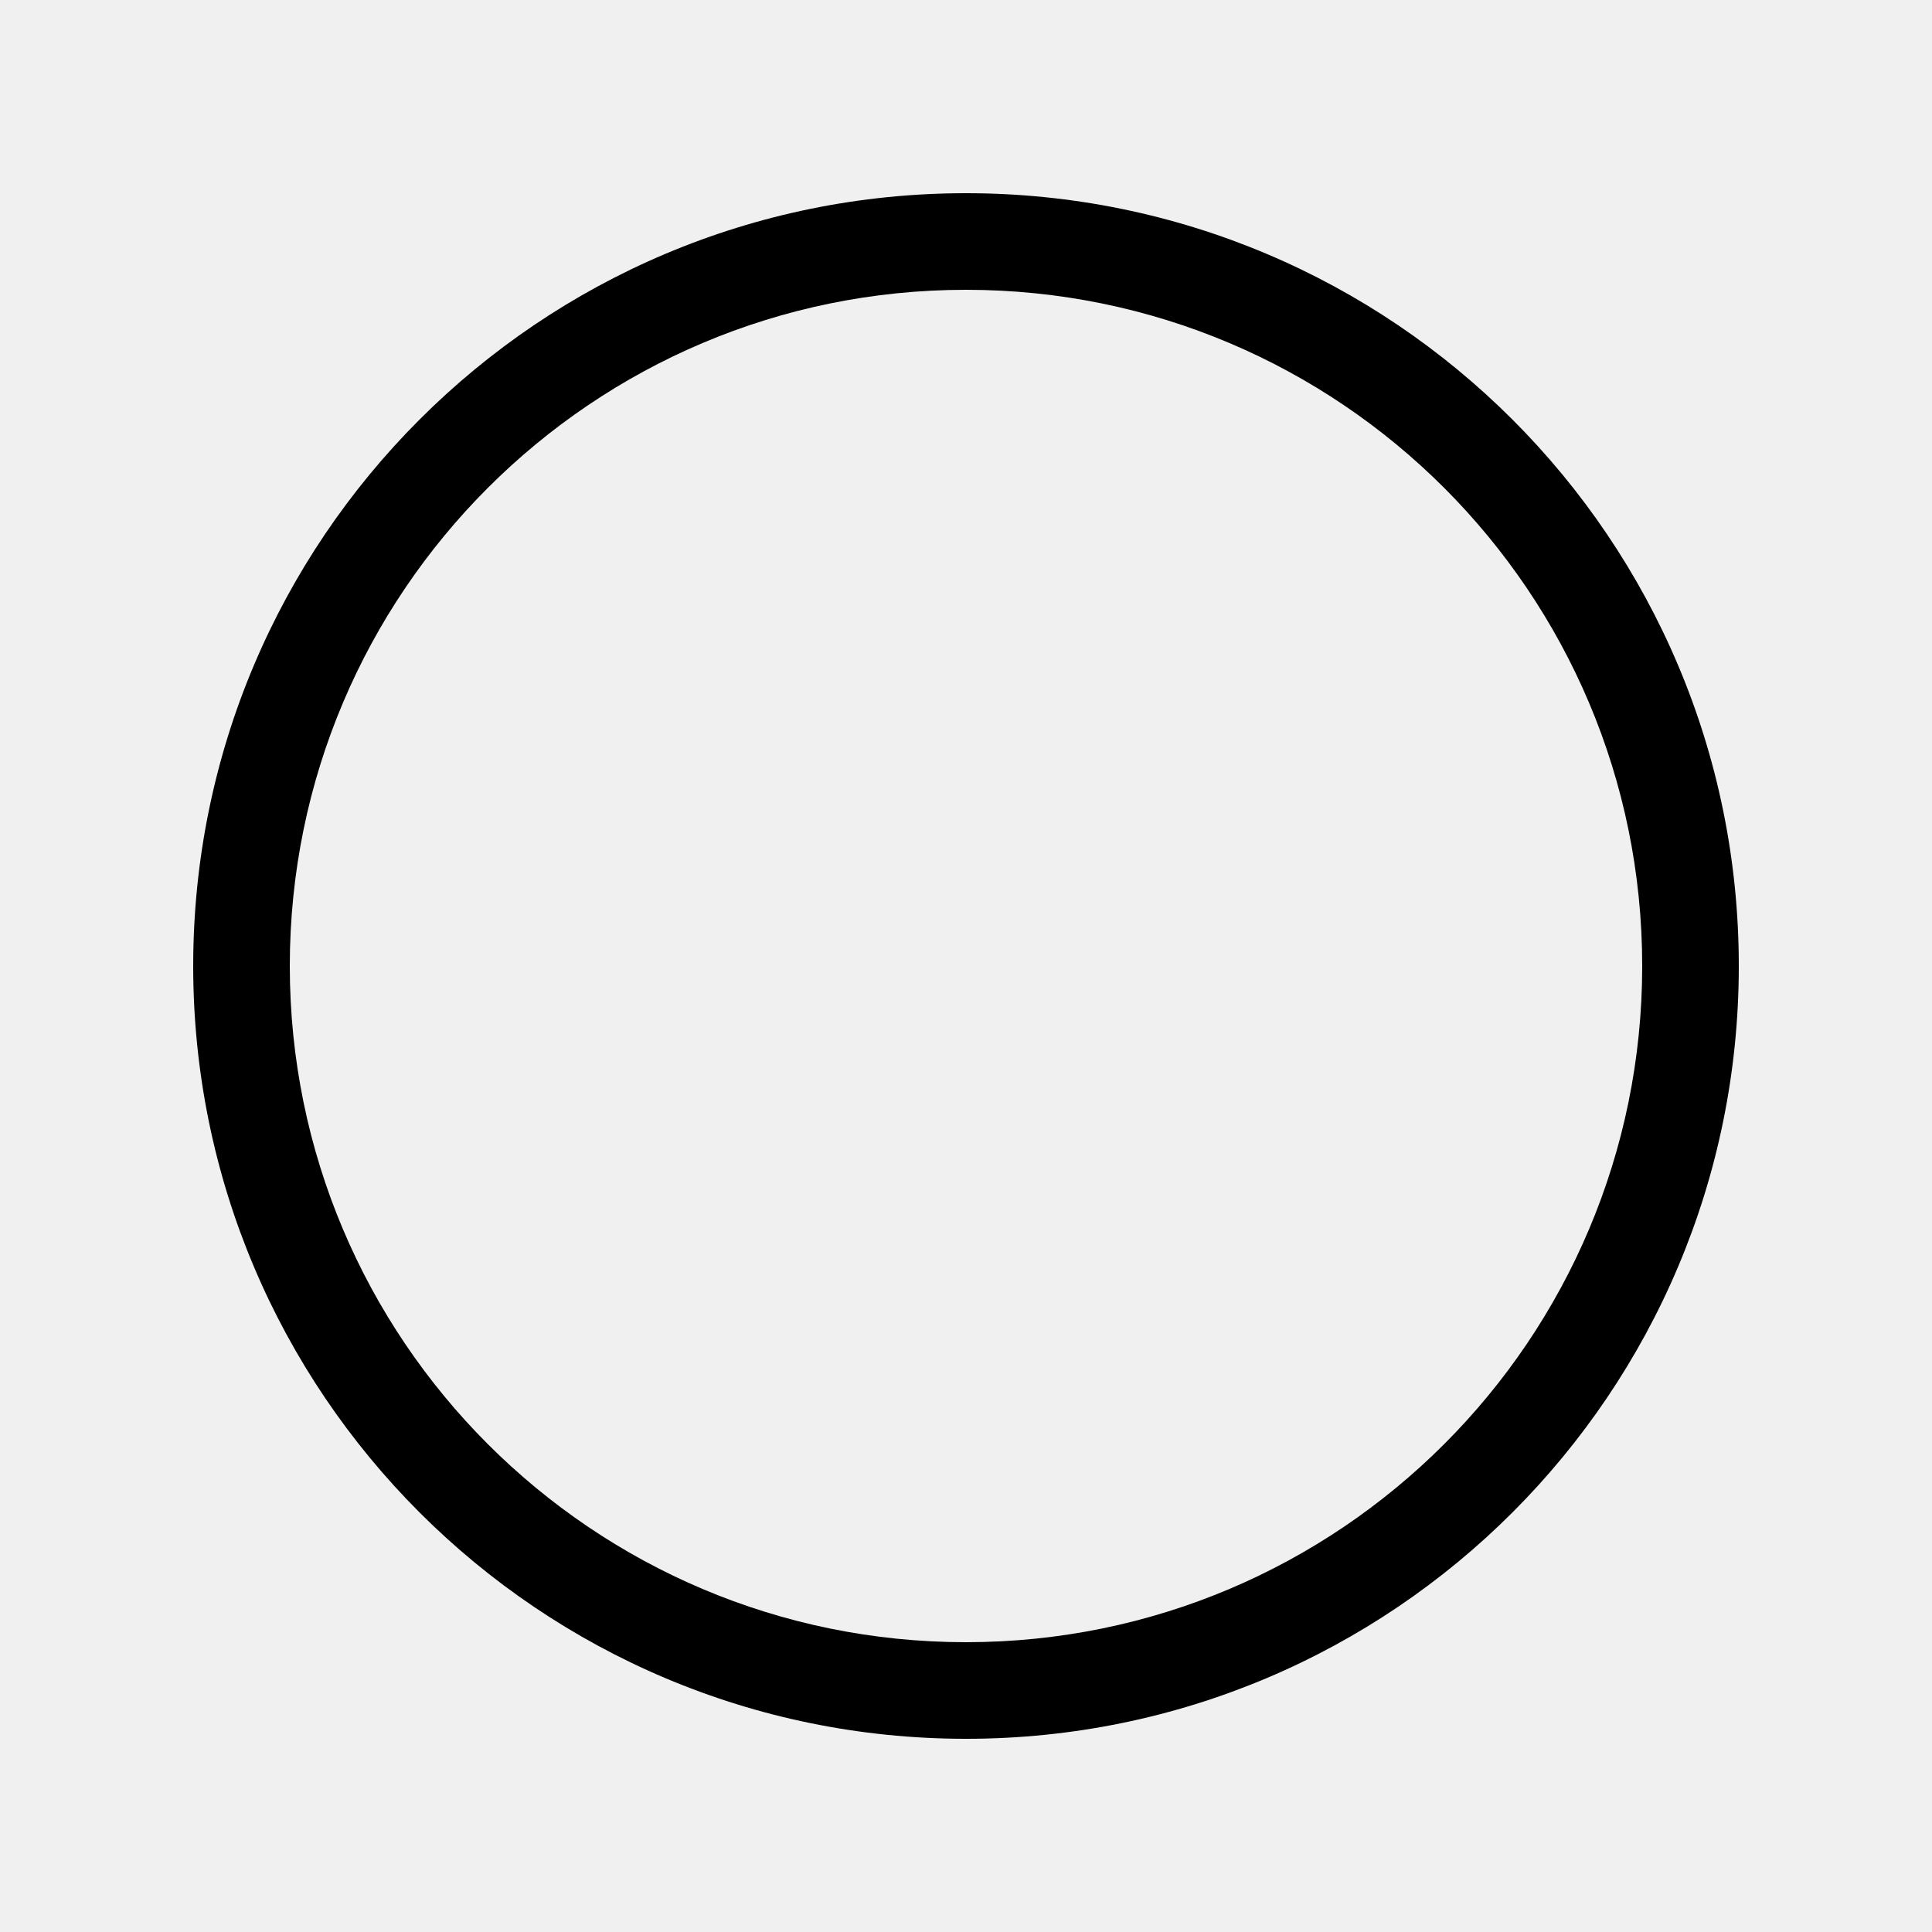
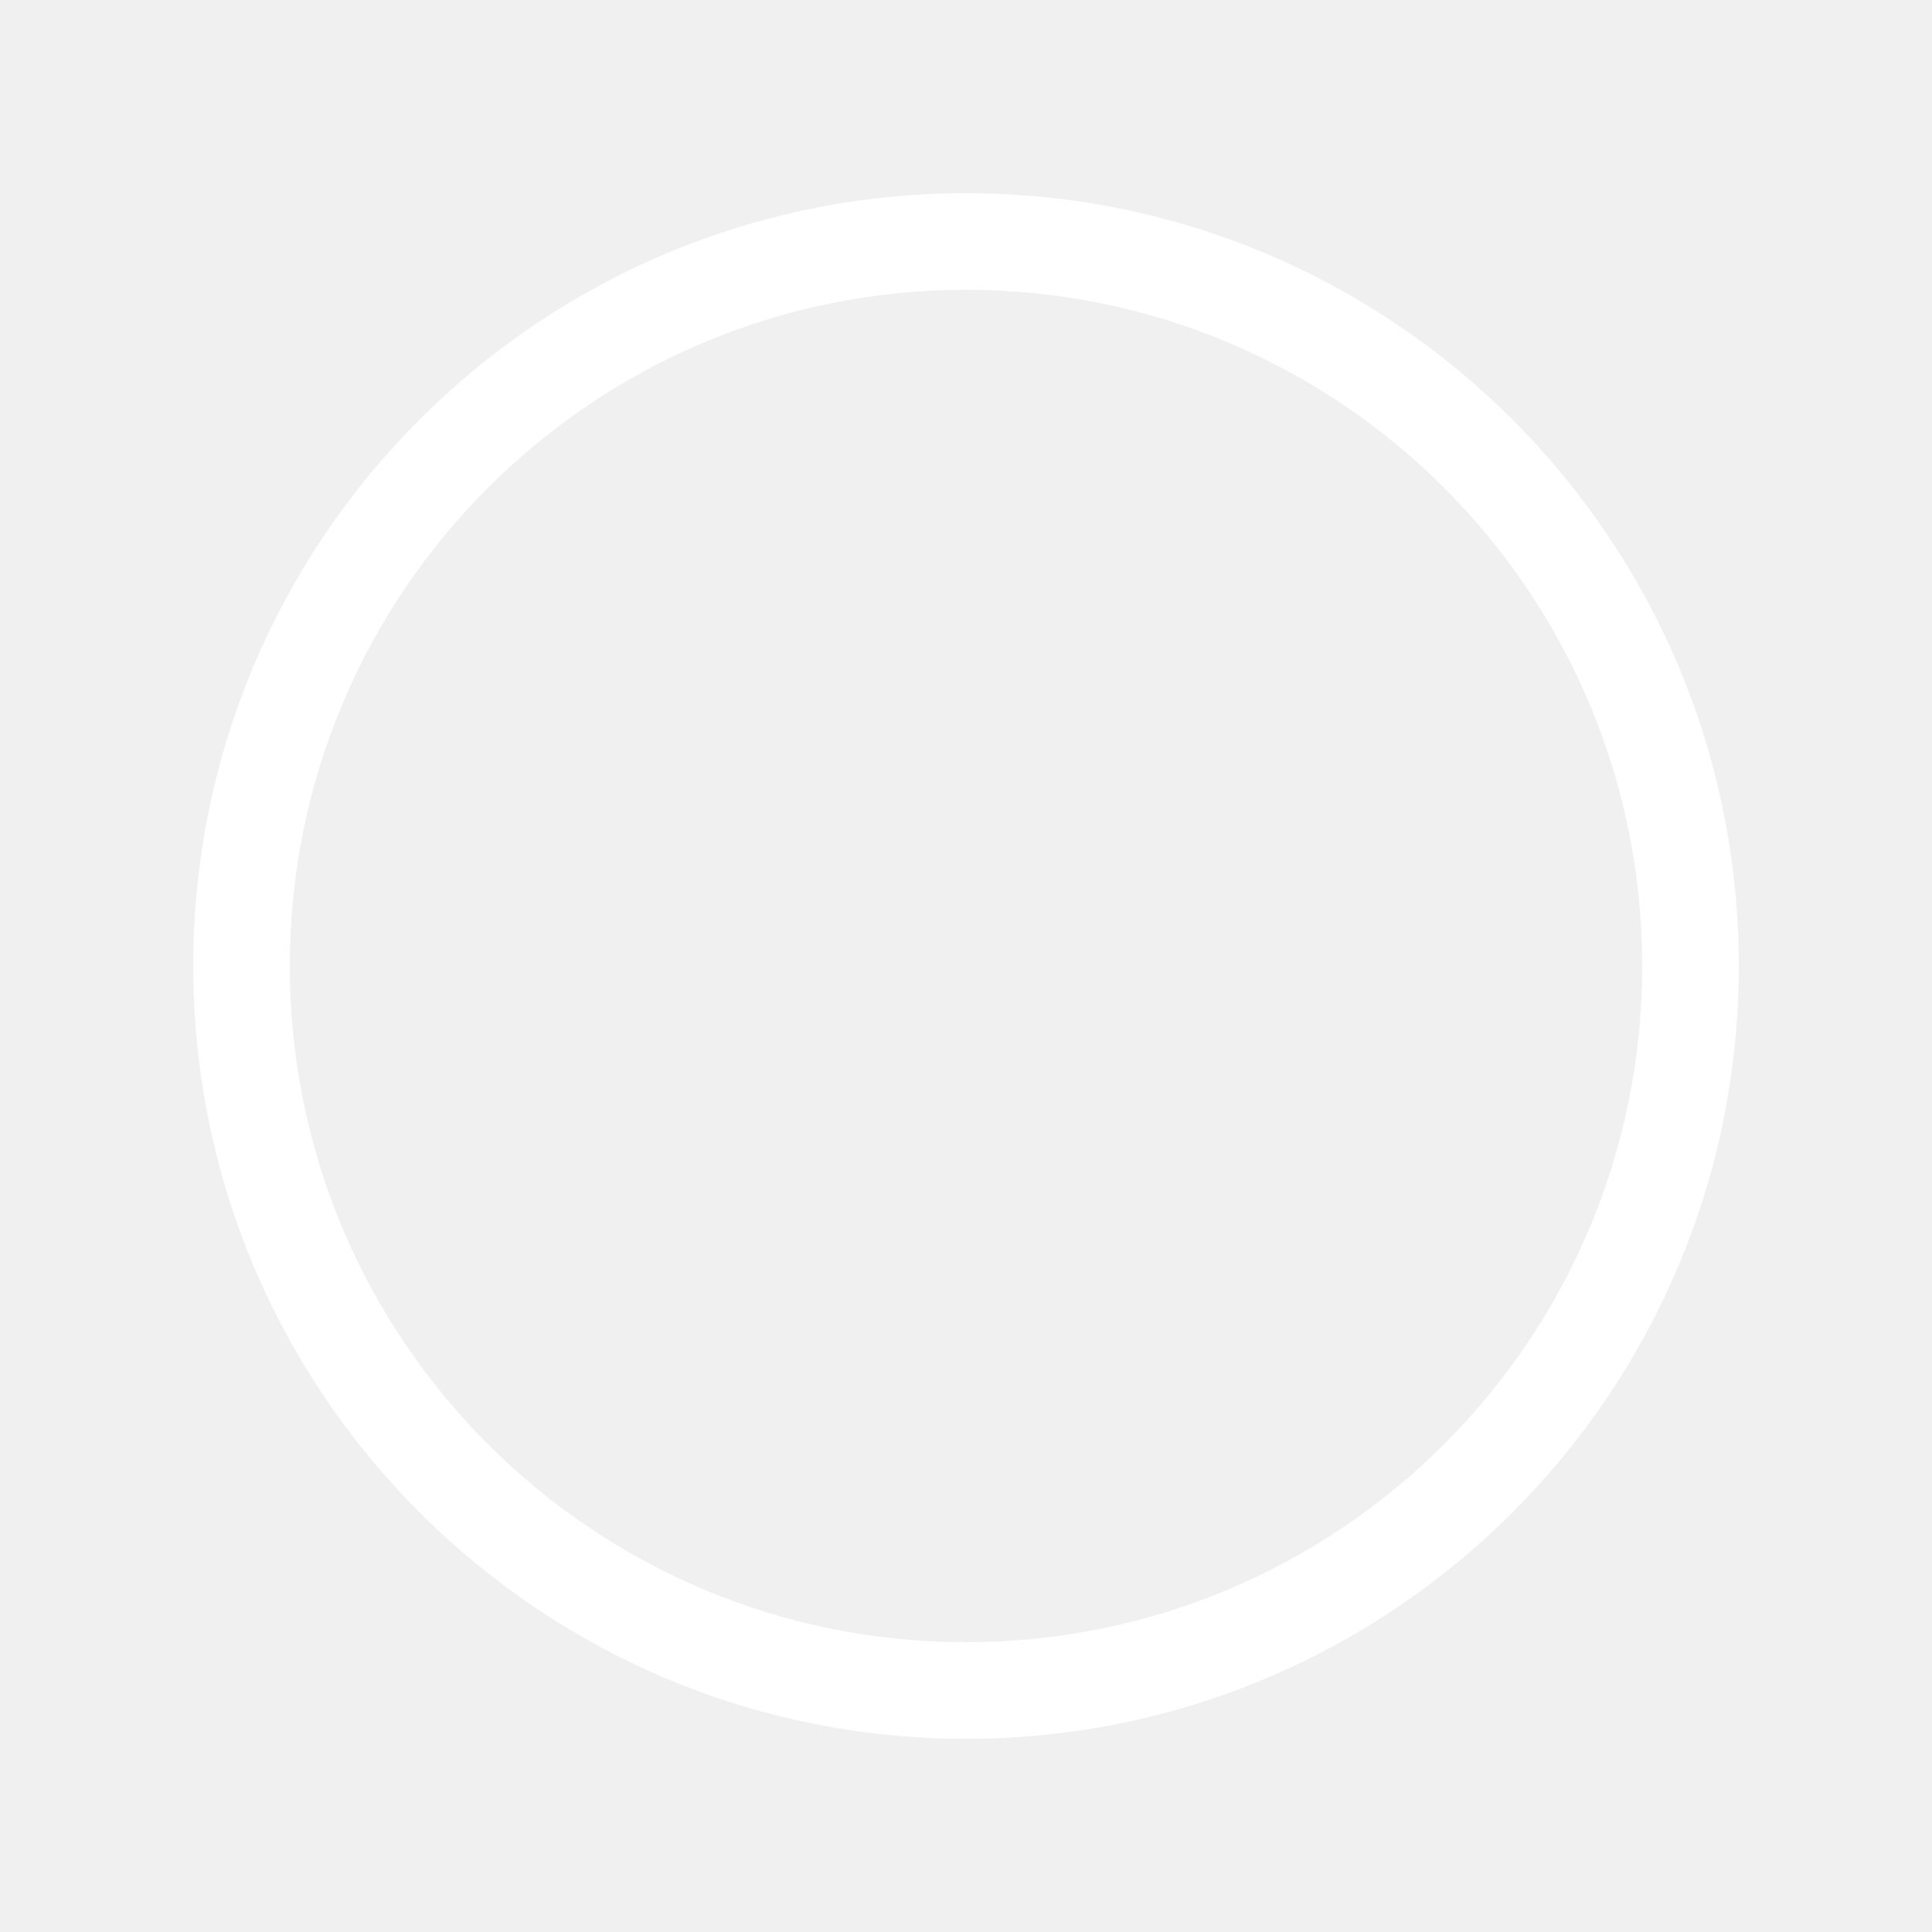
- <svg xmlns="http://www.w3.org/2000/svg" class="bi bi-circle" width="1em" height="1em" viewBox="0 0 20 20" fill="currentColor">
+ <svg xmlns="http://www.w3.org/2000/svg" class="bi bi-circle" width="1em" height="1em" viewBox="0 0 20 20" fill="#fff">
  <path fill-rule="evenodd" d="M10 17a7 7 0 100-14 7 7 0 000 14zm0 1a8 8 0 100-16 8 8 0 000 16z" clip-rule="evenodd" />
</svg>
